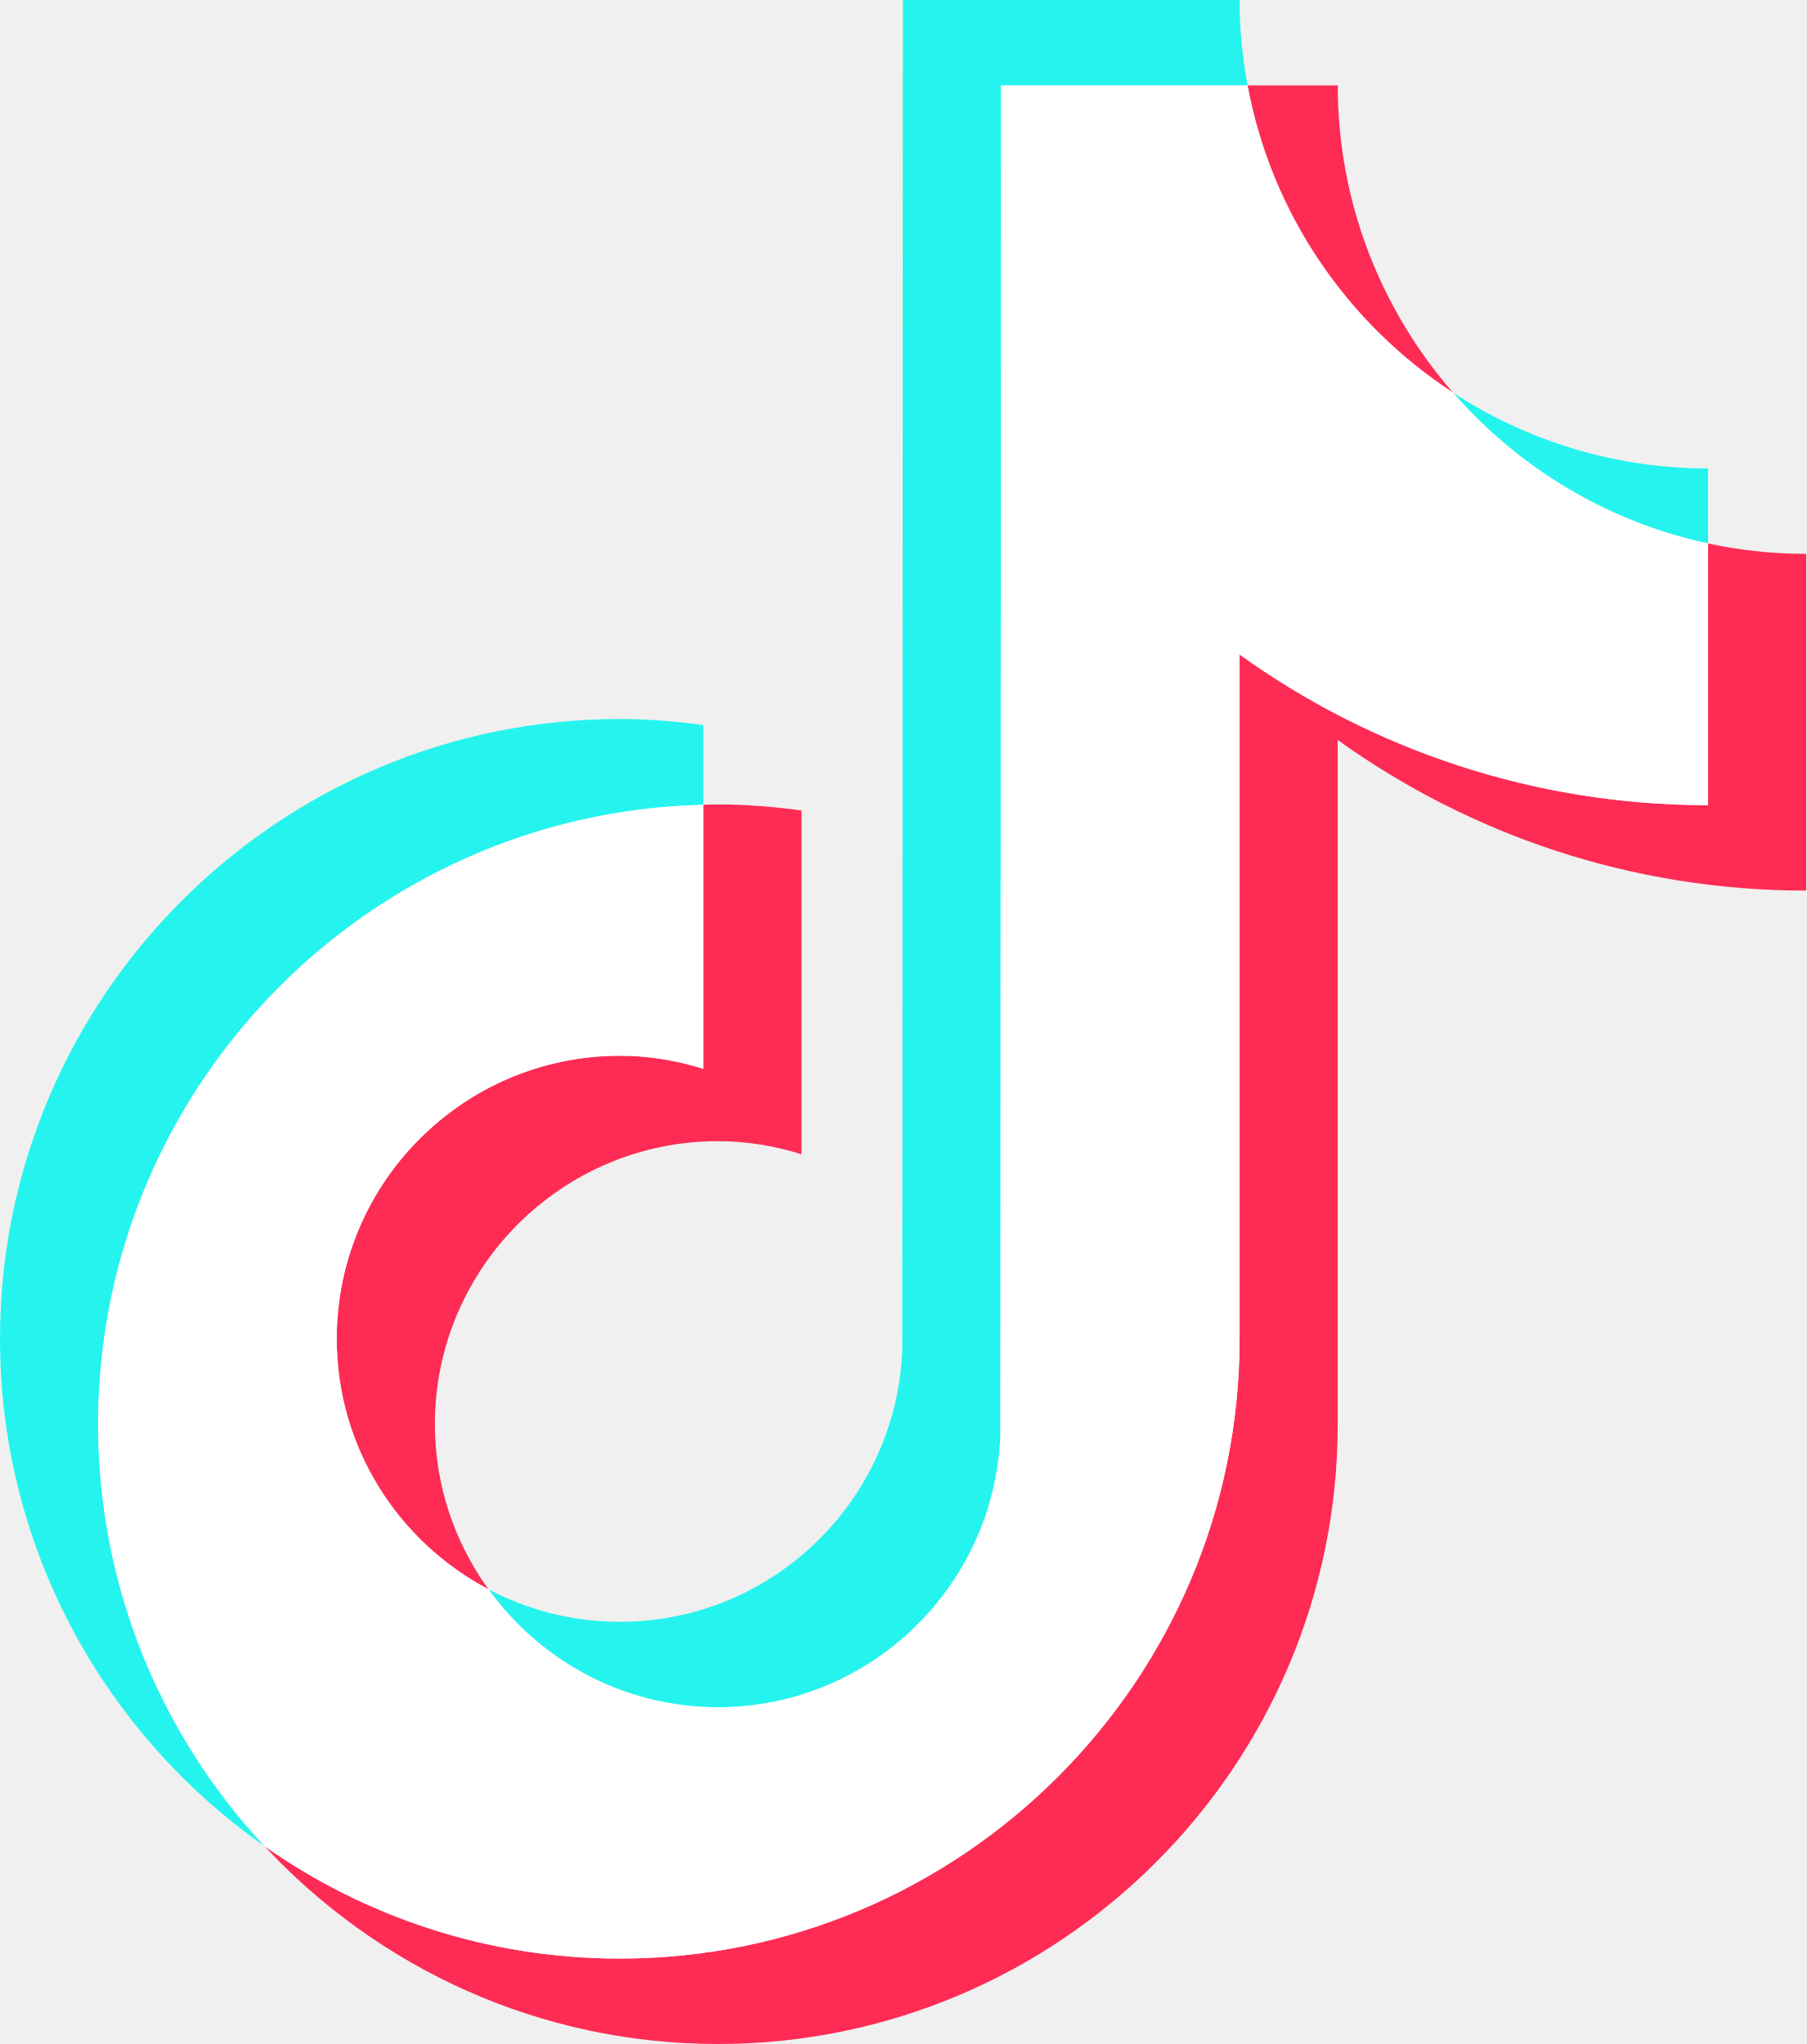
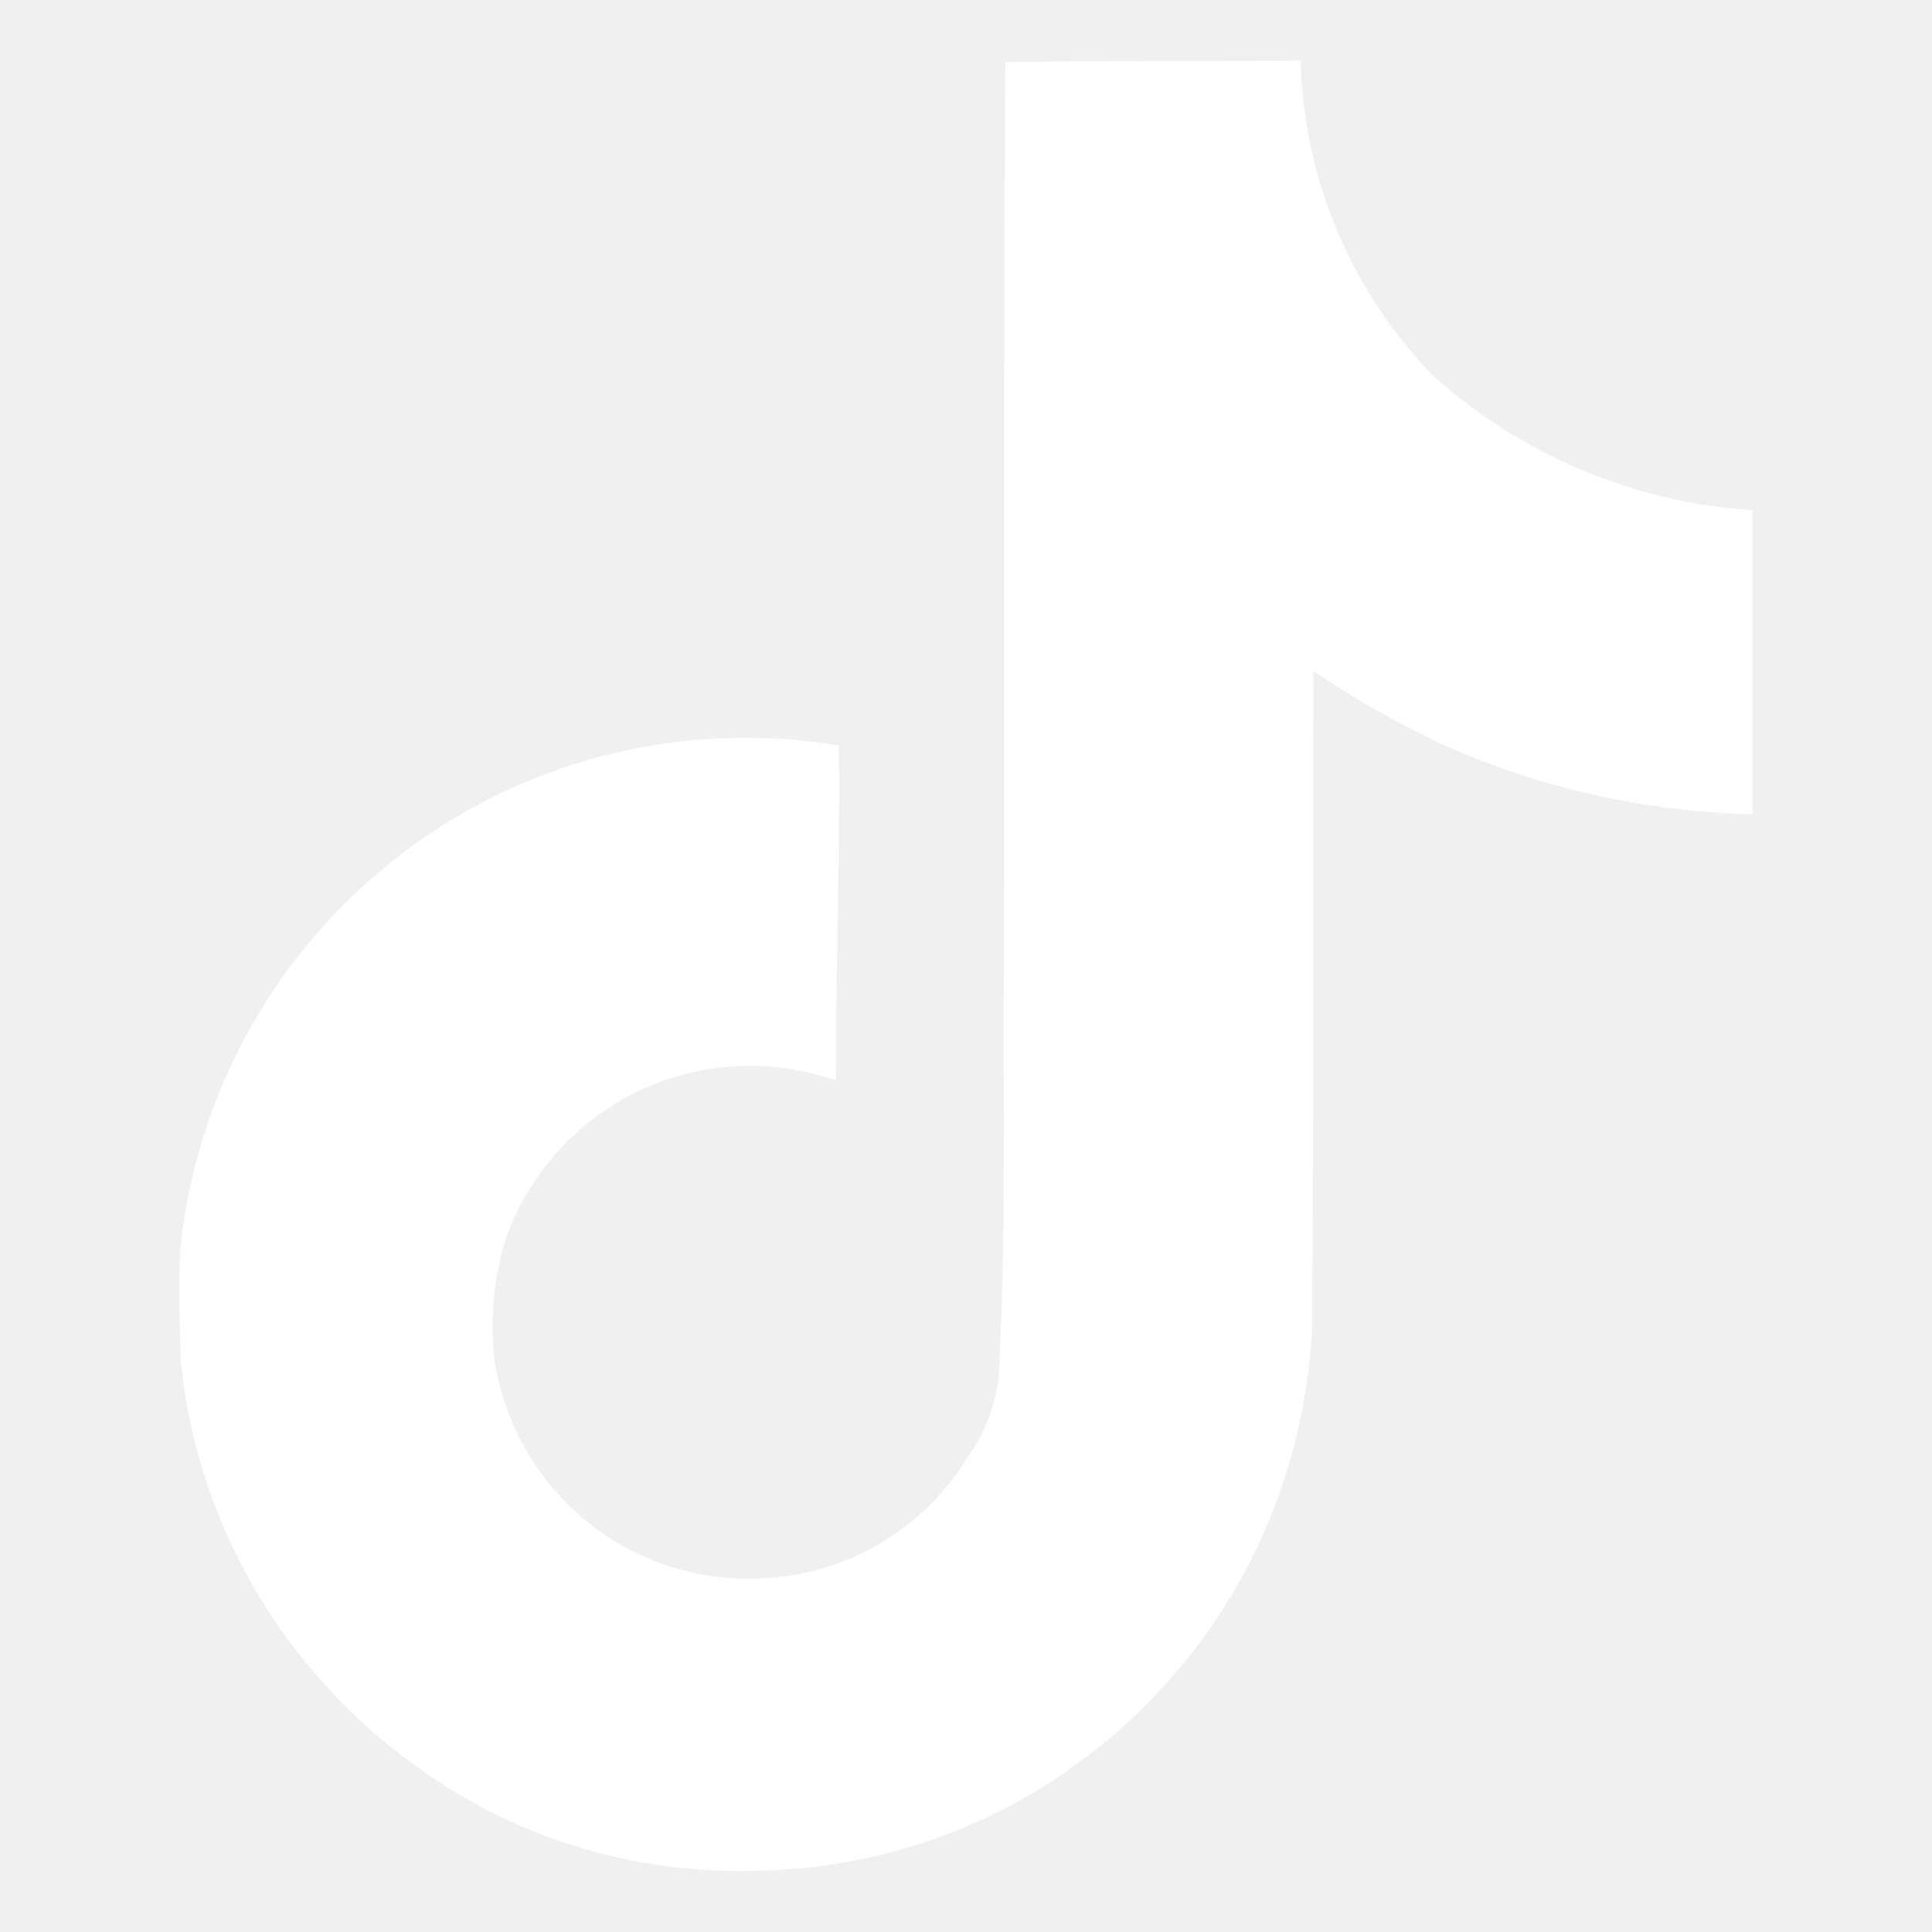
- <svg xmlns="http://www.w3.org/2000/svg" id="tiktok_icon_dark__Layer_2" viewBox="0 0 352.28 398.67">
-   <defs>
-     <style>.tiktok_icon_dark__cls-2{fill:#fe2c55}.tiktok_icon_dark__cls-3{fill:#25f4ee}</style>
-   </defs>
-   <g id="tiktok_icon_dark__Layer_1-2">
-     <path d="M137.17 156.98v-15.56c-5.34-.73-10.76-1.18-16.29-1.18C54.23 140.24 0 194.47 0 261.13c0 40.9 20.43 77.09 51.61 98.97-20.12-21.6-32.46-50.53-32.46-82.31 0-65.7 52.69-119.28 118.03-120.81Z" class="tiktok_icon_dark__cls-3" />
-     <path d="M140.02 333c29.74 0 54-23.66 55.1-53.13l.11-263.2h48.08c-1-5.41-1.55-10.97-1.55-16.67h-65.67l-.11 263.2c-1.1 29.47-25.36 53.13-55.1 53.13-9.24 0-17.95-2.31-25.61-6.34C105.3 323.9 121.6 333 140.02 333ZM333.13 106V91.37c-18.34 0-35.43-5.45-49.76-14.8 12.76 14.65 30.09 25.22 49.76 29.43Z" class="tiktok_icon_dark__cls-3" />
-     <path d="M283.38 76.57c-13.98-16.05-22.47-37-22.47-59.91h-17.59c4.63 25.02 19.48 46.49 40.06 59.91ZM120.88 205.92c-30.44 0-55.21 24.77-55.21 55.21 0 21.2 12.03 39.62 29.6 48.86-6.55-9.08-10.45-20.18-10.45-32.2 0-30.44 24.77-55.21 55.21-55.21 5.68 0 11.13.94 16.29 2.55v-67.05c-5.34-.73-10.76-1.18-16.29-1.18-.96 0-1.9.05-2.85.07v51.49c-5.16-1.61-10.61-2.55-16.29-2.55Z" class="tiktok_icon_dark__cls-2" />
-     <path d="M333.13 106v51.04c-34.05 0-65.61-10.89-91.37-29.38v133.47c0 66.66-54.23 120.88-120.88 120.88-25.76 0-49.64-8.12-69.28-21.91 22.08 23.71 53.54 38.57 88.42 38.57 66.66 0 120.88-54.23 120.88-120.88V144.33c25.76 18.49 57.32 29.38 91.37 29.38v-65.68c-6.57 0-12.97-.71-19.14-2.03Z" class="tiktok_icon_dark__cls-2" />
-     <path d="M241.76 261.13V127.66c25.76 18.49 57.32 29.38 91.37 29.38V106c-19.67-4.21-37-14.77-49.76-29.43-20.58-13.42-35.43-34.88-40.06-59.91h-48.08l-.11 263.2c-1.1 29.47-25.36 53.13-55.1 53.13-18.42 0-34.72-9.1-44.75-23.01-17.57-9.25-29.6-27.67-29.6-48.86 0-30.44 24.77-55.21 55.21-55.21 5.68 0 11.13.94 16.29 2.55v-51.49C71.83 158.5 19.14 212.08 19.14 277.78c0 31.78 12.34 60.71 32.46 82.31C71.23 373.87 95.12 382 120.88 382c66.65 0 120.88-54.23 120.88-120.88Z" style="fill:#fff" />
+ <svg xmlns="http://www.w3.org/2000/svg" fill="#ffffff" width="800px" height="800px" viewBox="0 0 32 32" version="1.1">
+   <g id="SVGRepo_bgCarrier" stroke-width="0" />
+   <g id="SVGRepo_tracerCarrier" stroke-linecap="round" stroke-linejoin="round" />
+   <g id="SVGRepo_iconCarrier">
+     <path d="M16.656 1.029c1.637-0.025 3.262-0.012 4.886-0.025 0.054 2.031 0.878 3.859 2.189 5.213l-0.002-0.002c1.411 1.271 3.247 2.095 5.271 2.235l0.028 0.002v5.036c-1.912-0.048-3.71-0.489-5.331-1.247l0.082 0.034c-0.784-0.377-1.447-0.764-2.077-1.196l0.052 0.034c-0.012 3.649 0.012 7.298-0.025 10.934-0.103 1.853-0.719 3.543-1.707 4.954l0.020-0.031c-1.652 2.366-4.328 3.919-7.371 4.011l-0.014 0c-0.123 0.006-0.268 0.009-0.414 0.009-1.73 0-3.347-0.482-4.725-1.319l0.040 0.023c-2.508-1.509-4.238-4.091-4.558-7.094l-0.004-0.041c-0.025-0.625-0.037-1.25-0.012-1.862 0.49-4.779 4.494-8.476 9.361-8.476 0.547 0 1.083 0.047 1.604 0.136l-0.056-0.008c0.025 1.849-0.050 3.699-0.050 5.548-0.423-0.153-0.911-0.242-1.42-0.242-1.868 0-3.457 1.194-4.045 2.861l-0.009 0.030c-0.133 0.427-0.21 0.918-0.21 1.426 0 0.206 0.013 0.41 0.037 0.61l-0.002-0.024c0.332 2.046 2.086 3.59 4.201 3.59 0.061 0 0.121-0.001 0.181-0.004l-0.009 0c1.463-0.044 2.733-0.831 3.451-1.994l0.010-0.018c0.267-0.372 0.45-0.822 0.511-1.311l0.001-0.014c0.125-2.237 0.075-4.461 0.087-6.698 0.012-5.036-0.012-10.060 0.025-15.083z" />
  </g>
</svg>
